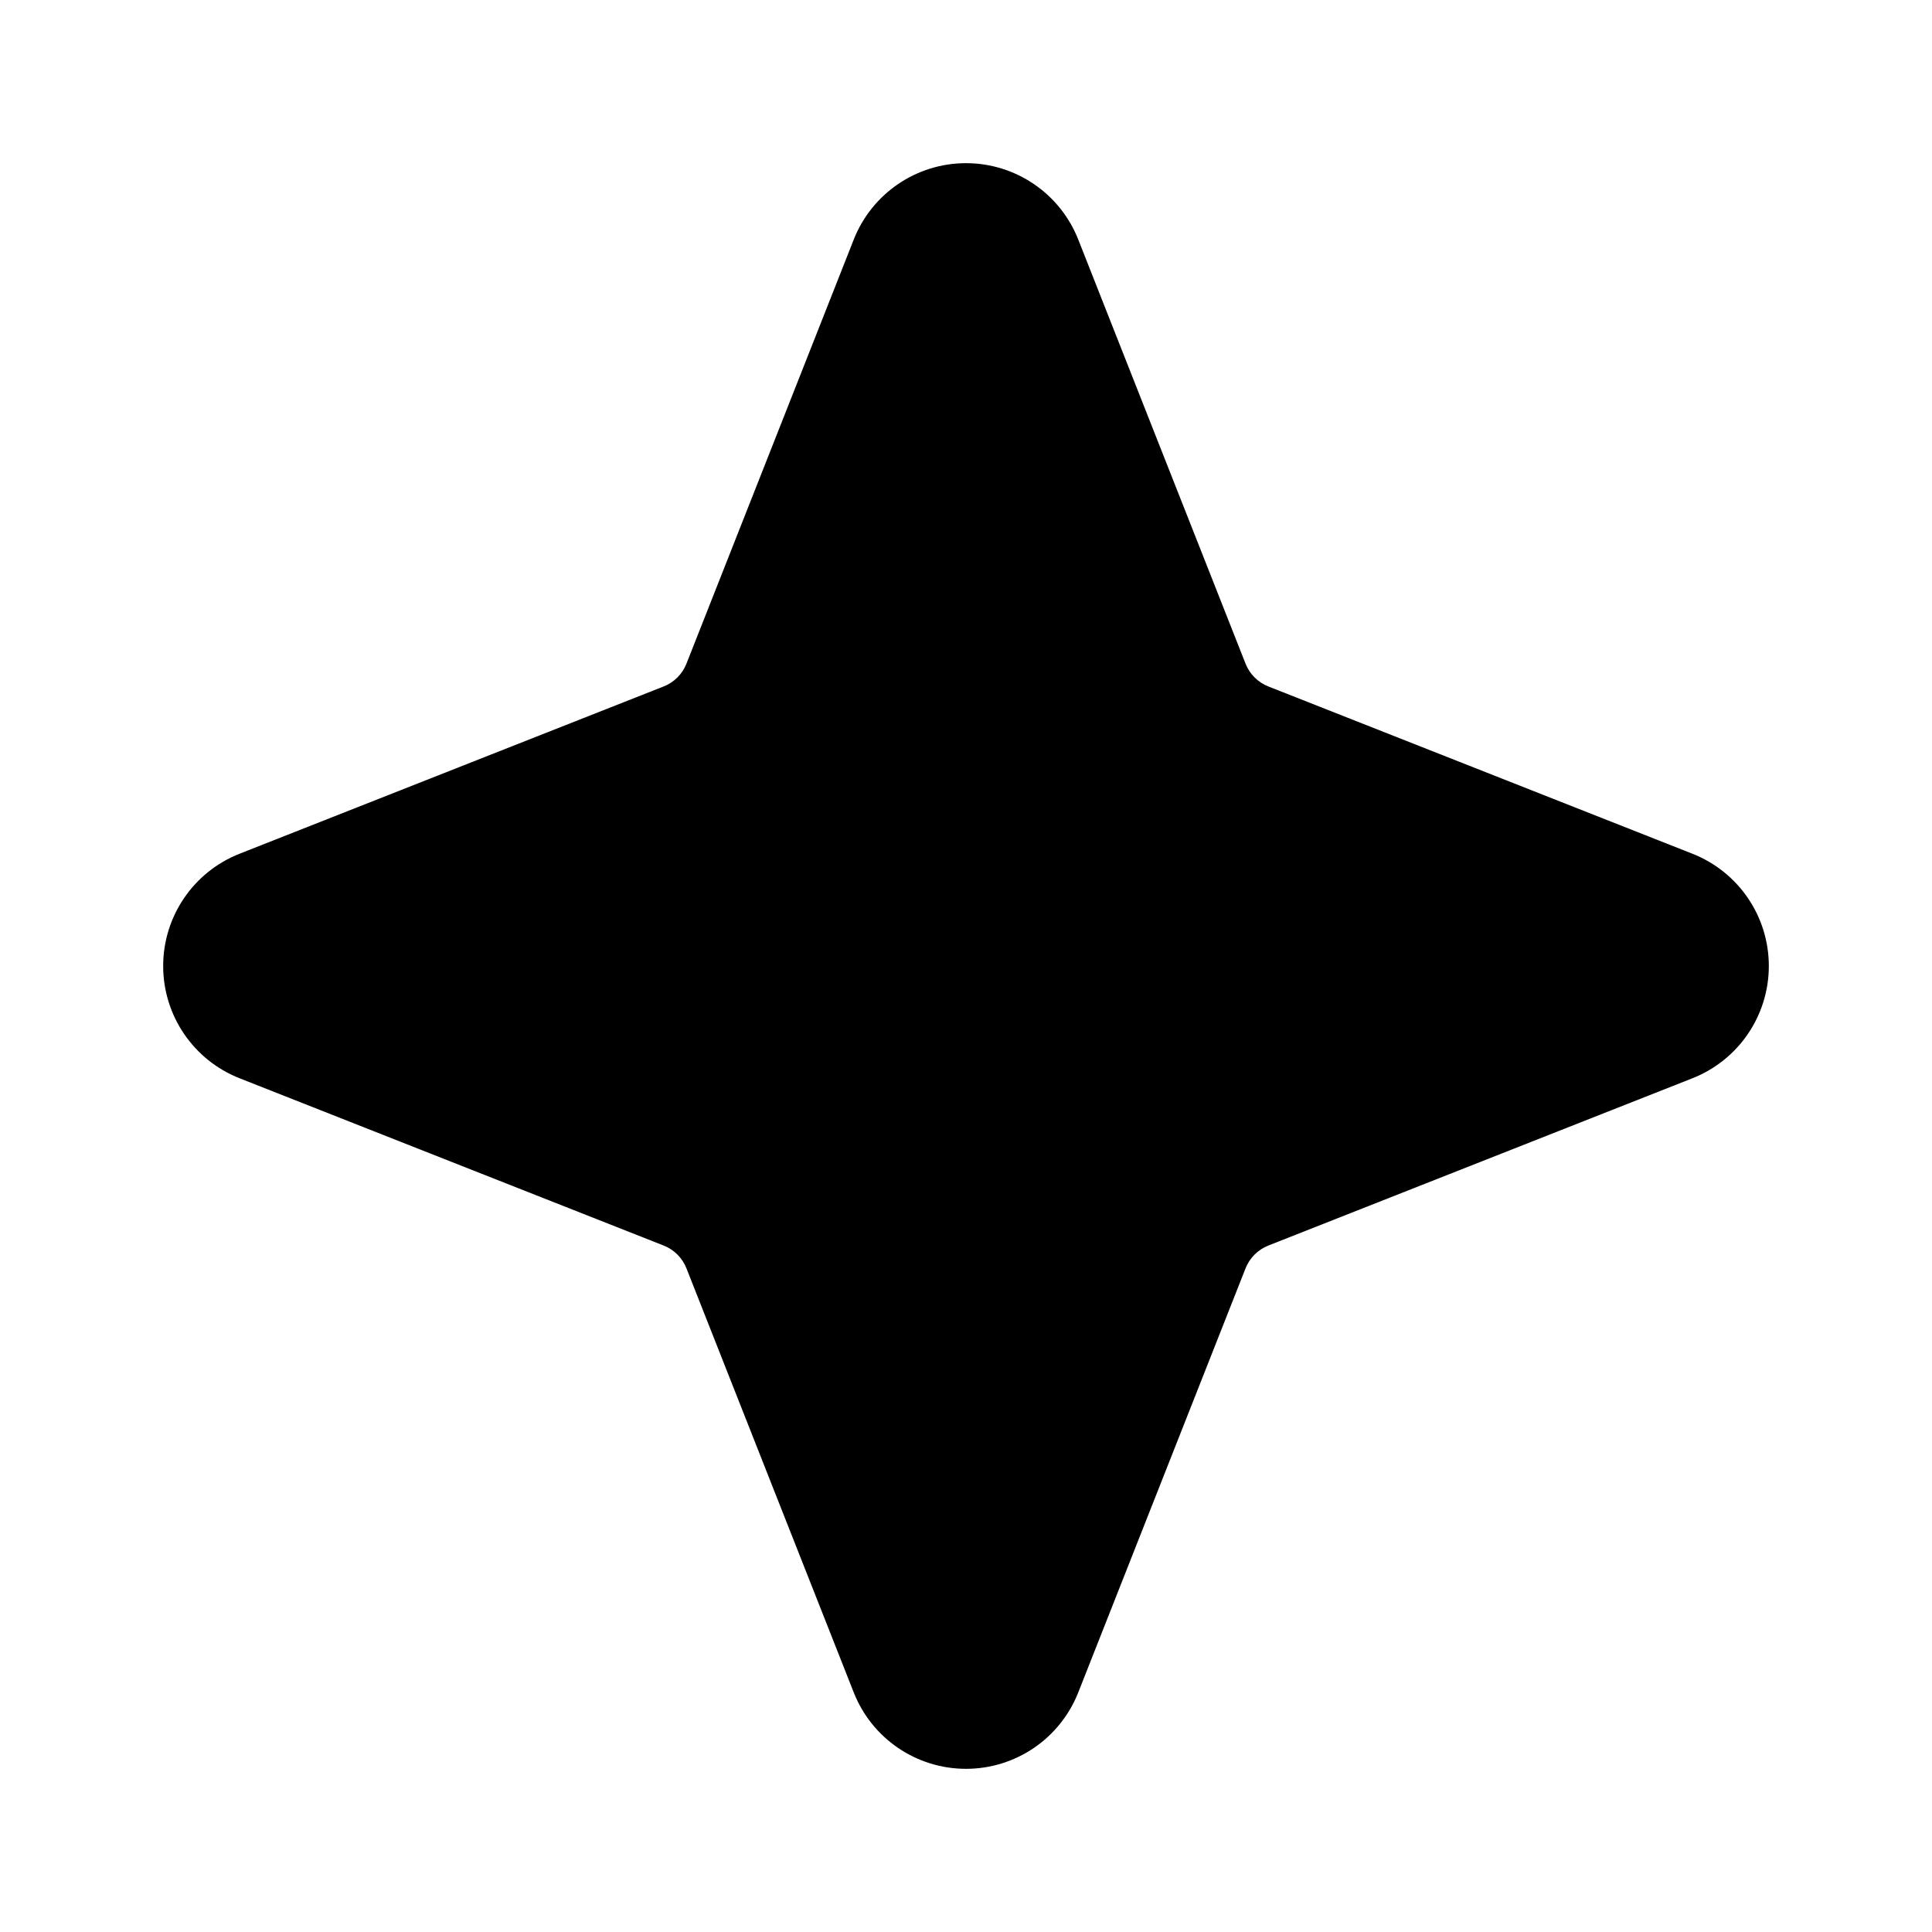
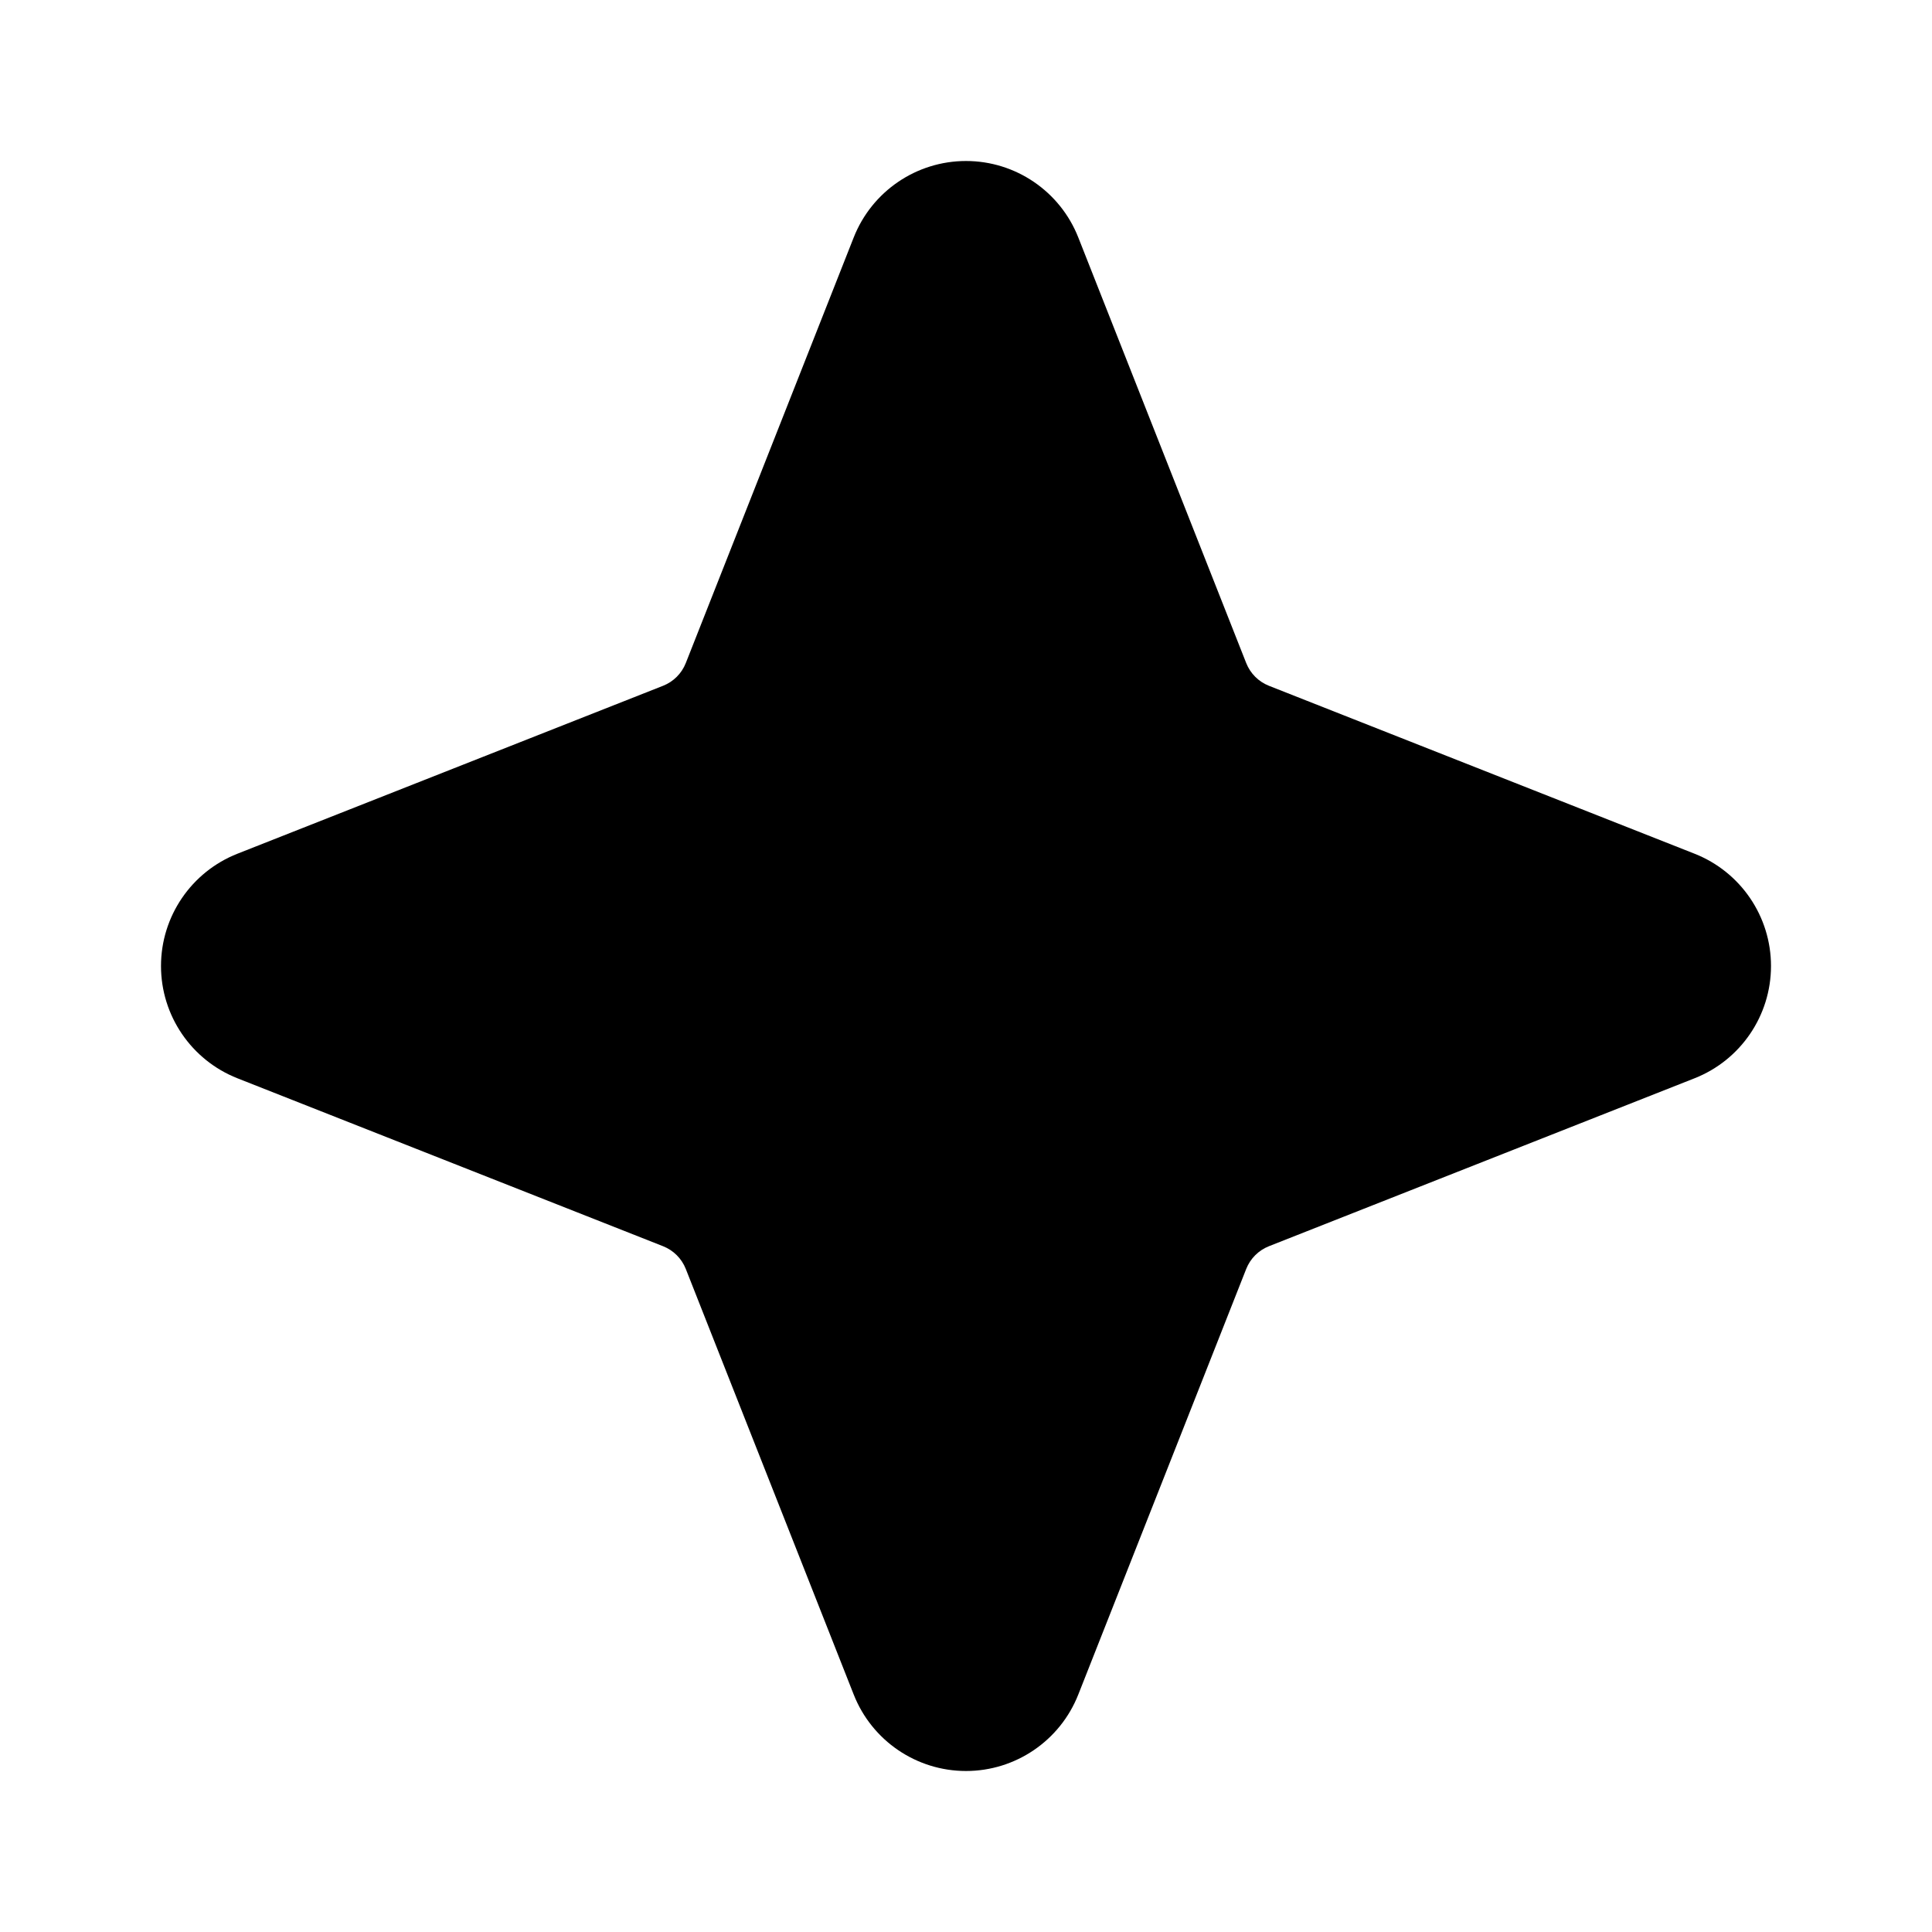
<svg xmlns="http://www.w3.org/2000/svg" width="24" height="24" viewBox="0 0 24 24" fill="none">
-   <path d="M13.395 2.977L15.473 8.245C15.524 8.374 15.626 8.476 15.755 8.527L21.023 10.605C21.597 10.831 21.973 11.384 21.973 12C21.973 12.616 21.597 13.169 21.023 13.395L15.755 15.473C15.626 15.524 15.524 15.626 15.473 15.755L13.395 21.023C13.169 21.597 12.616 21.973 12 21.973C11.384 21.973 10.831 21.597 10.605 21.023L8.527 15.755C8.476 15.626 8.374 15.524 8.245 15.473L2.977 13.395C2.403 13.169 2.027 12.616 2.027 12C2.027 11.384 2.403 10.831 2.977 10.605L8.245 8.527C8.374 8.476 8.476 8.374 8.527 8.245L10.605 2.977C10.831 2.403 11.384 2.027 12 2.027C12.616 2.027 13.169 2.403 13.395 2.977Z" fill="black" />
+   <path d="M13.395 2.95L15.481 8.237C15.532 8.366 15.634 8.468 15.763 8.519L21.05 10.605C21.623 10.831 22 11.384 22 12C22 12.616 21.623 13.169 21.05 13.395L15.763 15.481C15.634 15.532 15.532 15.634 15.481 15.763L13.395 21.05C13.169 21.623 12.616 22 12 22C11.384 22 10.831 21.623 10.605 21.05L8.519 15.763C8.468 15.634 8.366 15.532 8.237 15.481L2.95 13.395C2.377 13.169 2 12.616 2 12C2 11.384 2.377 10.831 2.95 10.605L8.237 8.519C8.366 8.468 8.468 8.366 8.519 8.237L10.605 2.95C10.831 2.377 11.384 2 12 2C12.616 2 13.169 2.377 13.395 2.95Z" fill="black" />
</svg>
